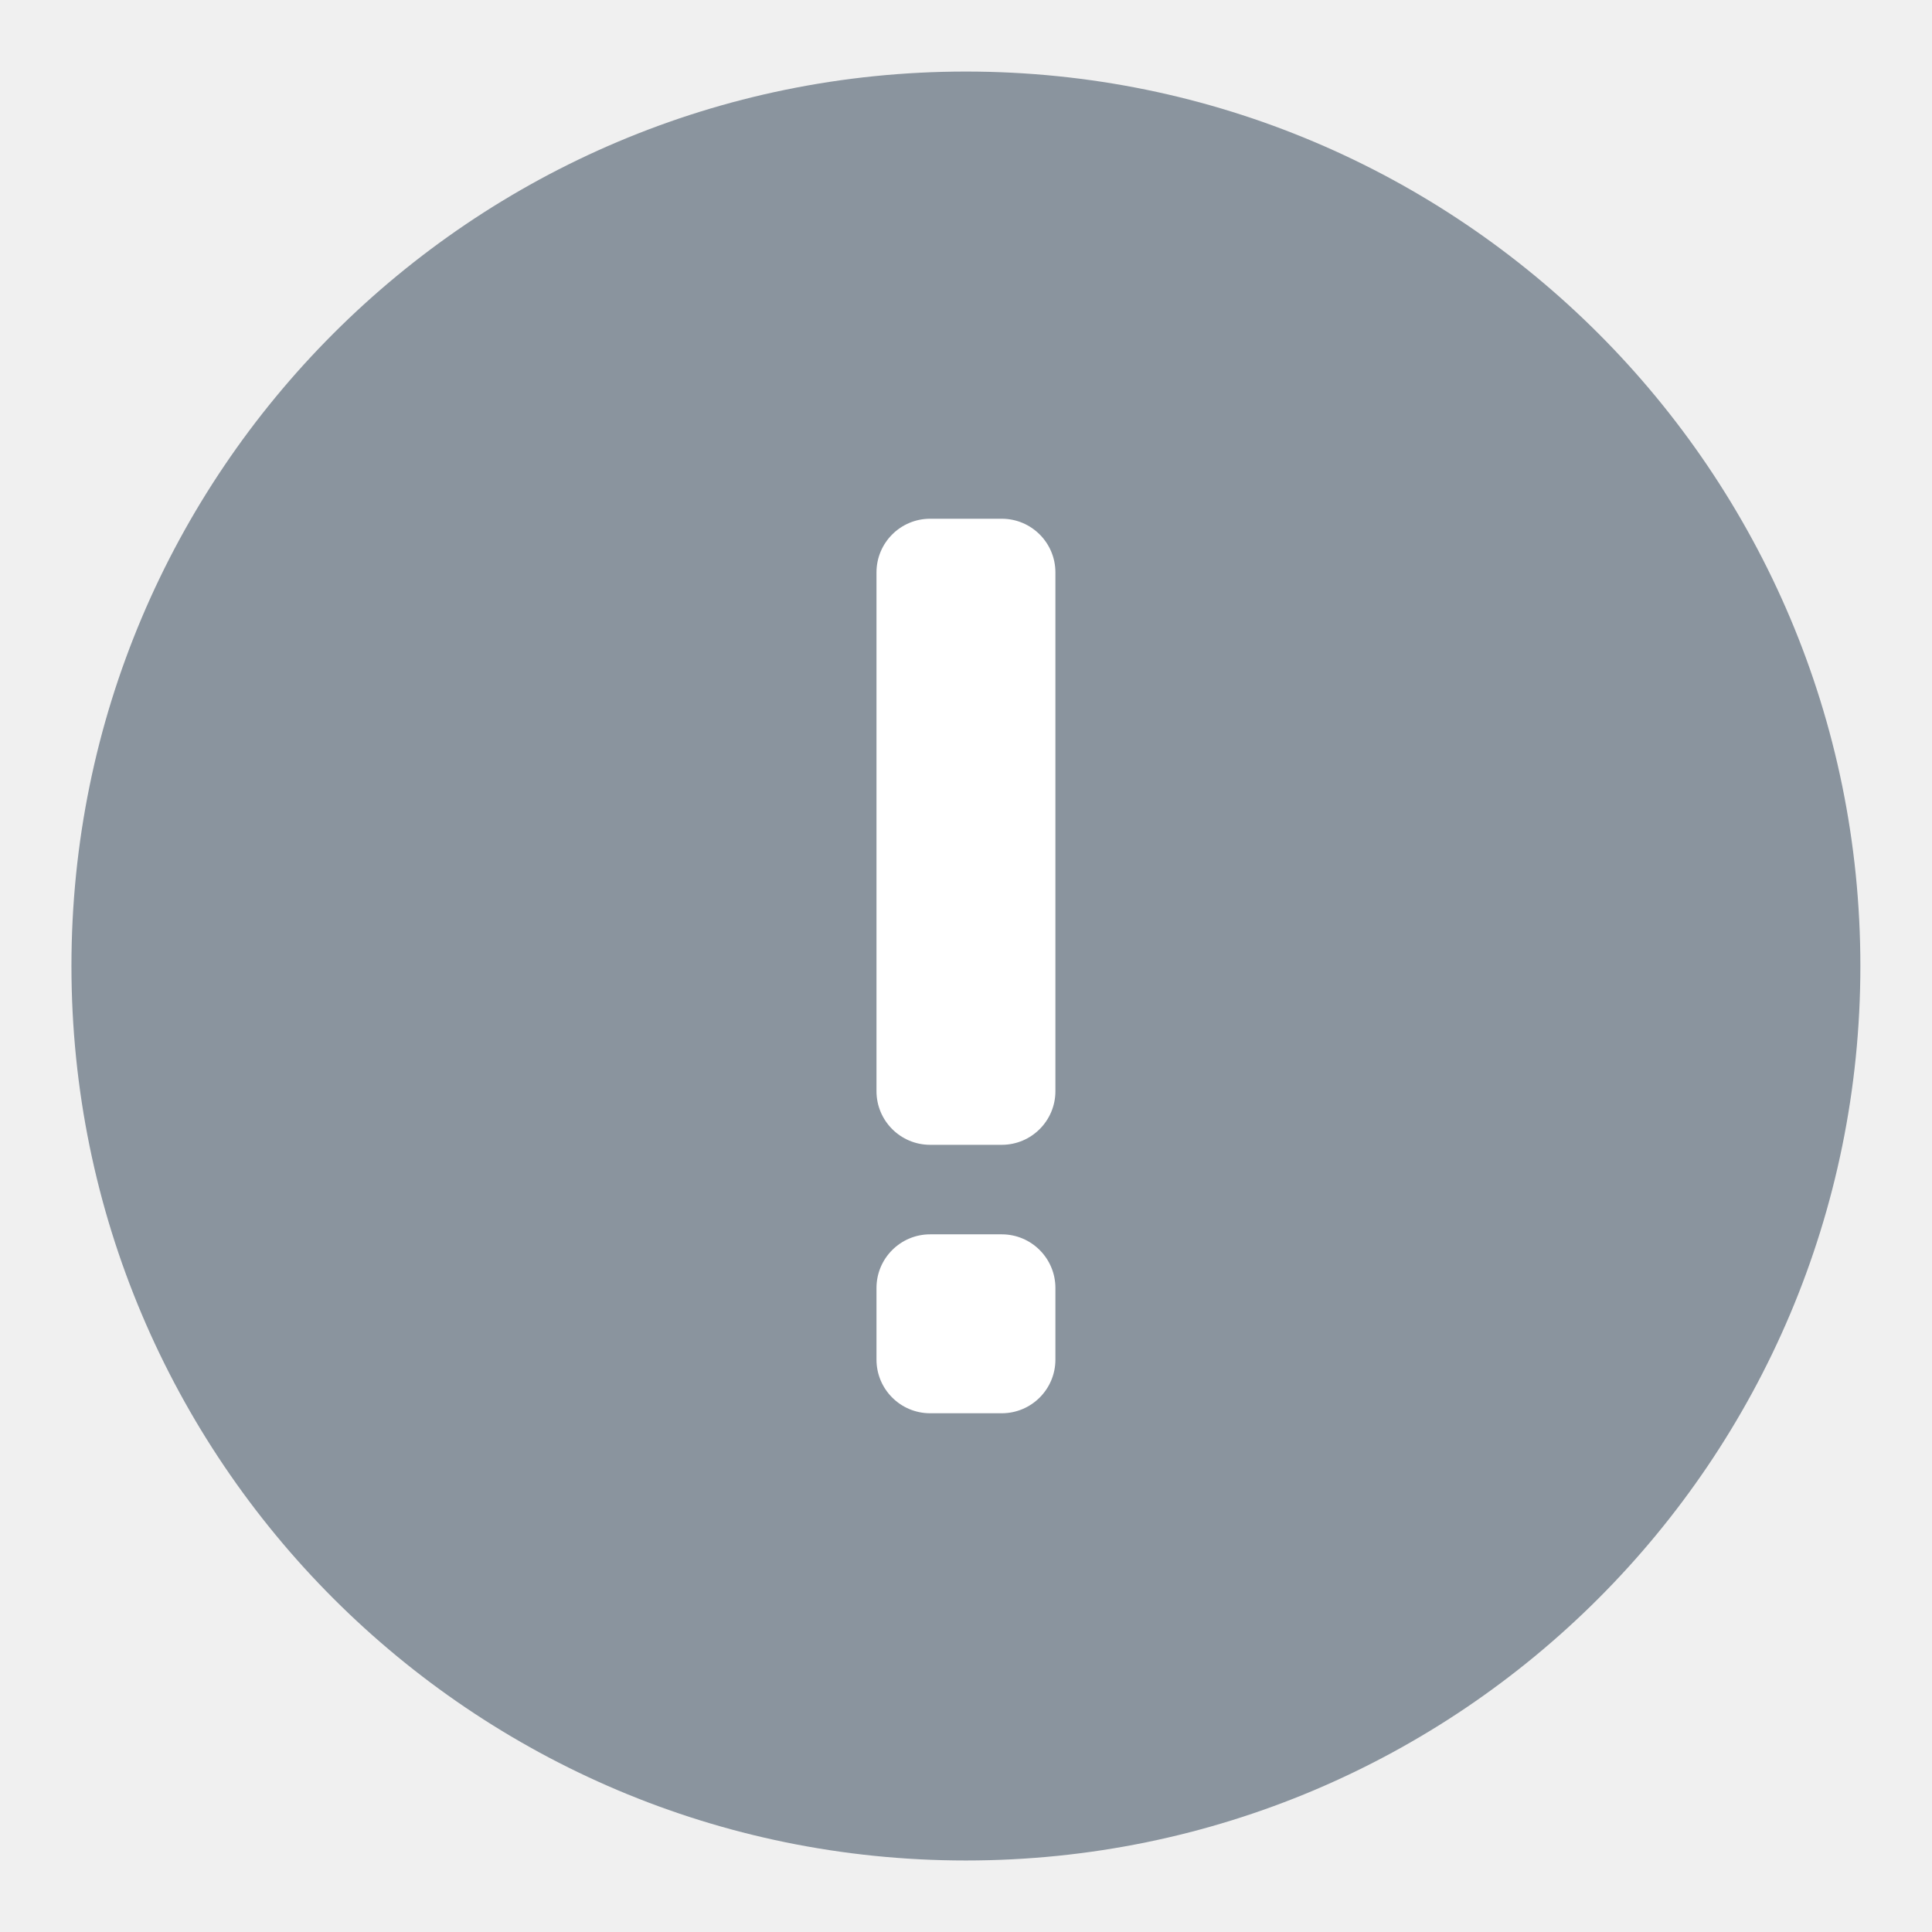
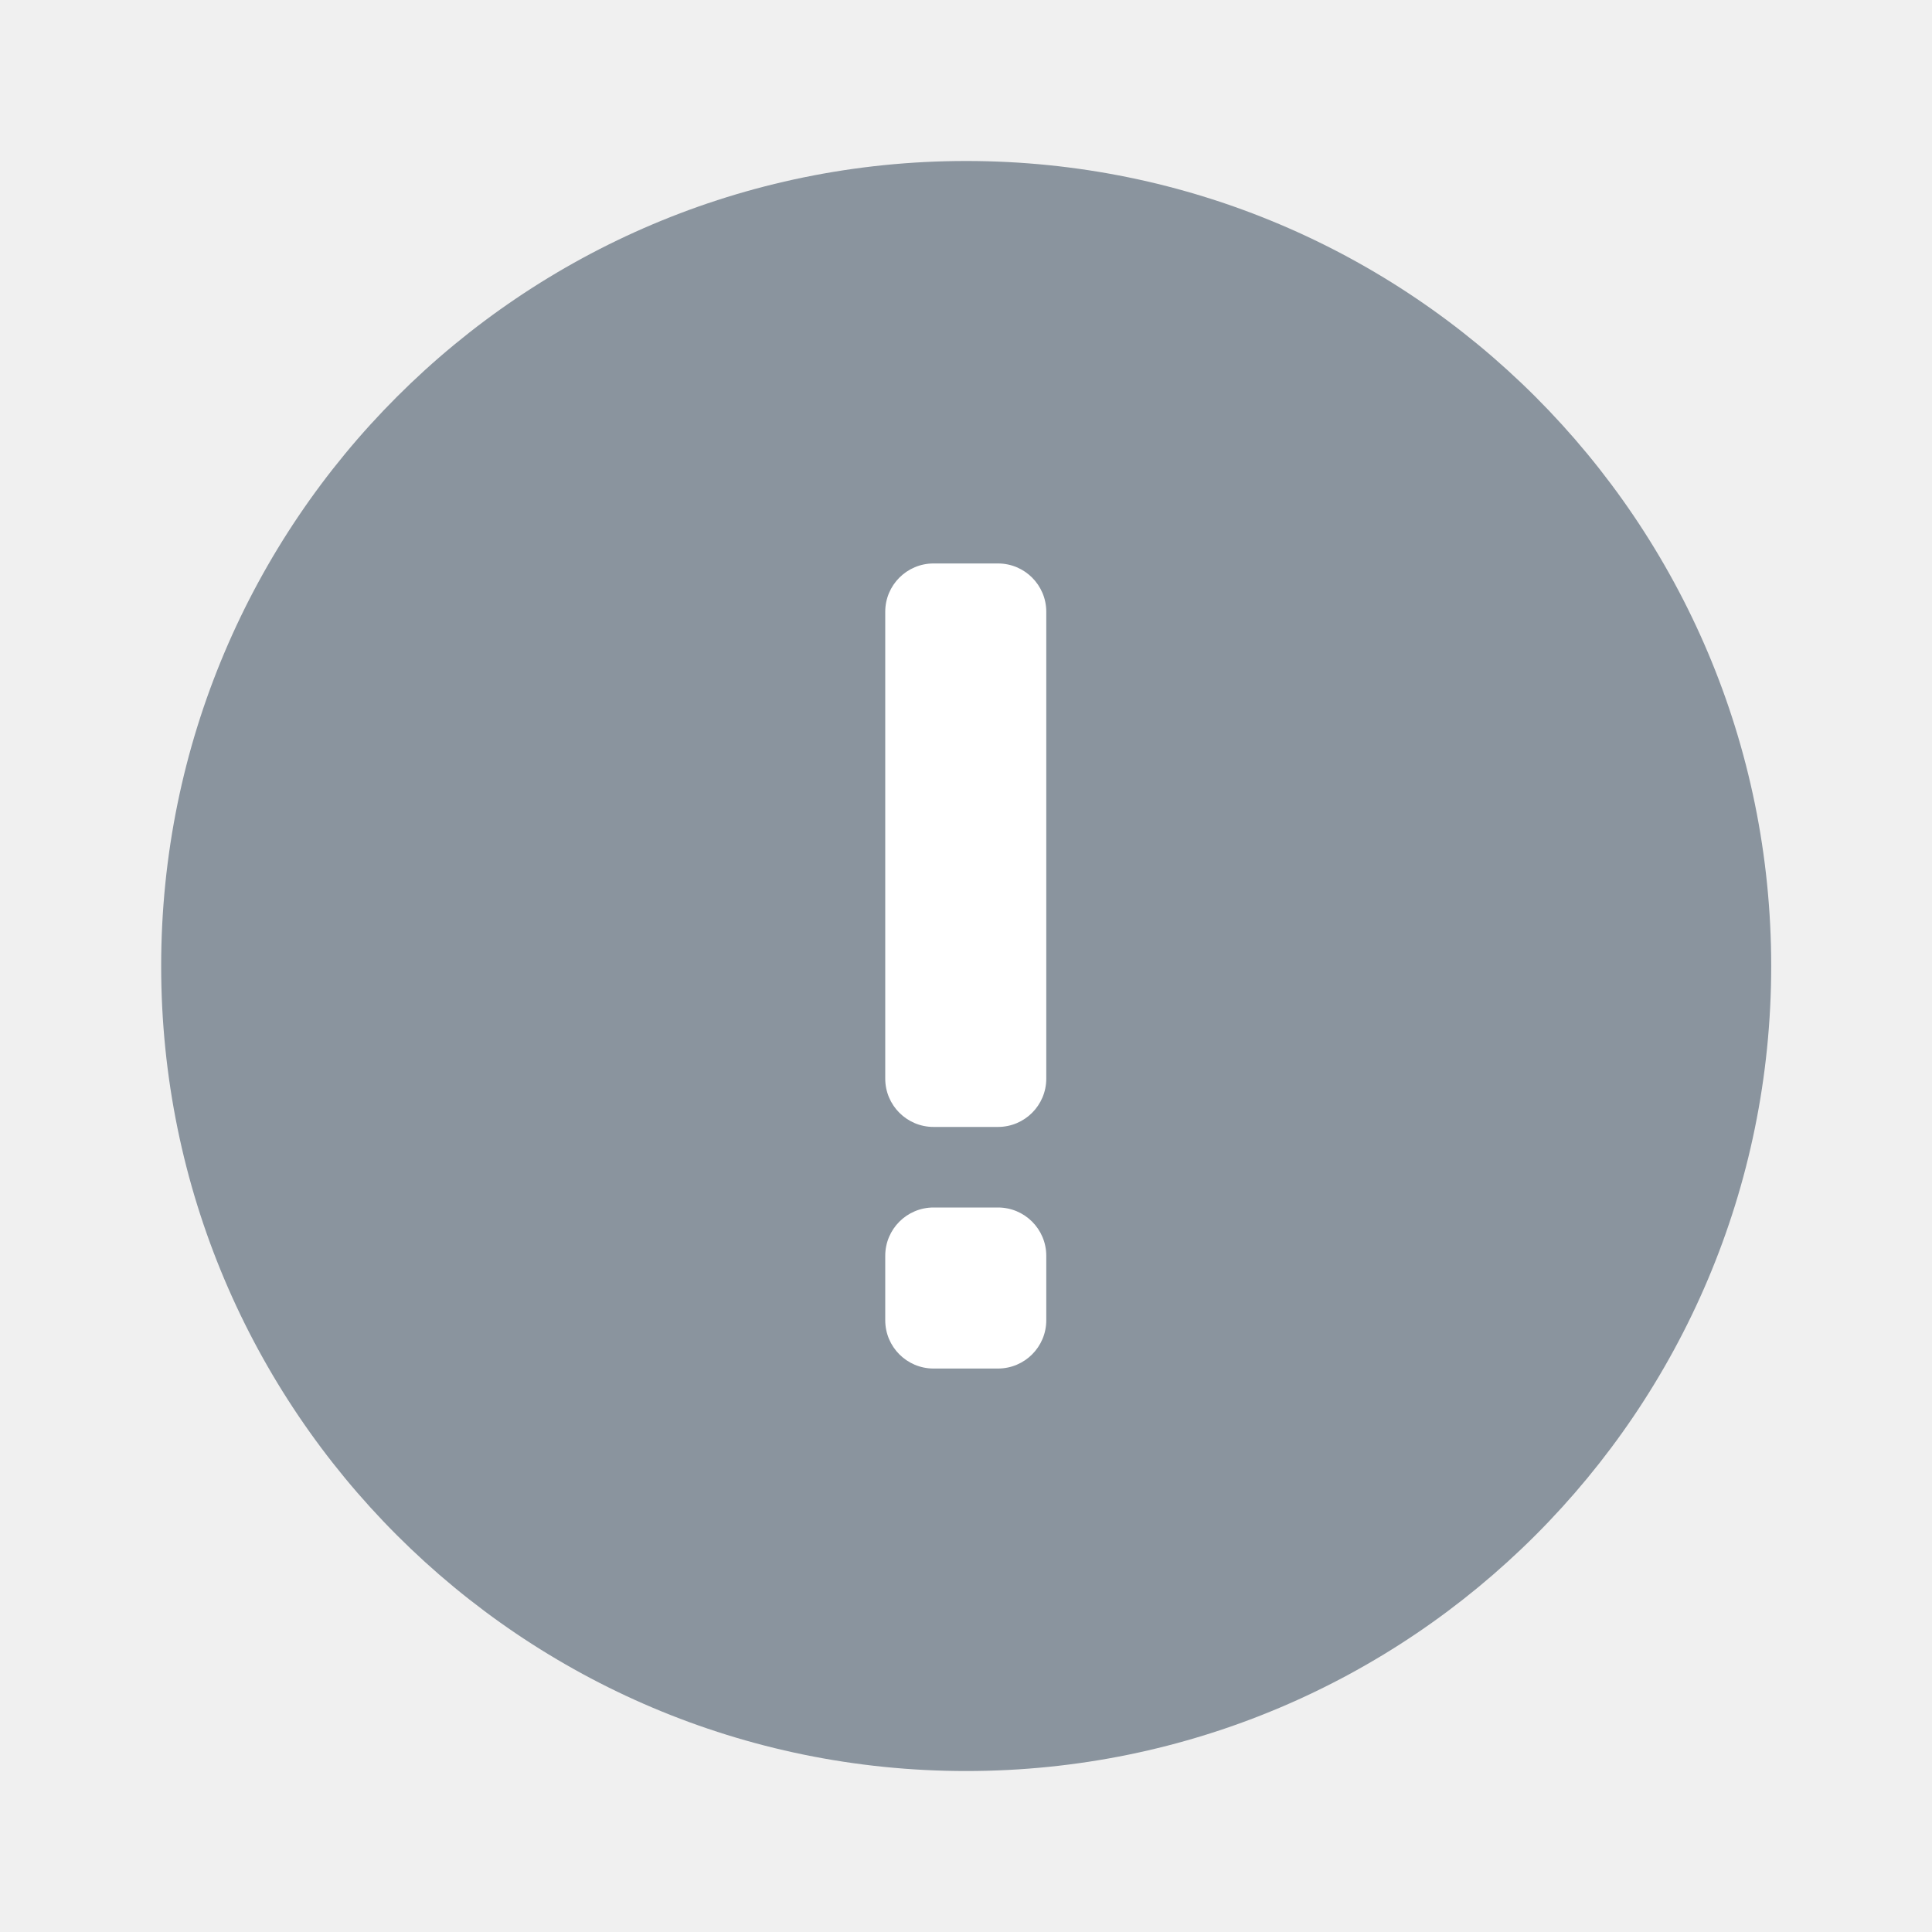
- <svg xmlns="http://www.w3.org/2000/svg" width="18" height="18" viewBox="0 0 18 18" fill="none">
-   <g id="Vector">
-     <rect id="20*20" x="17.333" y="0.667" width="16.667" height="16.667" rx="8.333" transform="rotate(90 17.333 0.666656)" fill="#8A949E" />
-     <g id="Group 1321316667">
-       <rect id="Rectangle 411" x="8.166" y="4.833" width="1.667" height="5.833" rx="0.5" fill="white" />
-       <rect id="Rectangle 413" x="8.166" y="11.5" width="1.667" height="1.667" rx="0.5" fill="white" />
-     </g>
-   </g>
+ <svg xmlns="http://www.w3.org/2000/svg" width="20" height="20" viewBox="0 0 20 20" fill="none">
+   <rect x="18.336" y="1.667" width="16.667" height="16.667" rx="8.333" transform="rotate(90 18.3359 1.6665)" fill="#8A949E" />
+   <rect x="9.164" y="5.833" width="1.667" height="5.833" rx="0.5" fill="white" />
+   <rect x="9.164" y="12.5" width="1.667" height="1.667" rx="0.5" fill="white" />
</svg>
